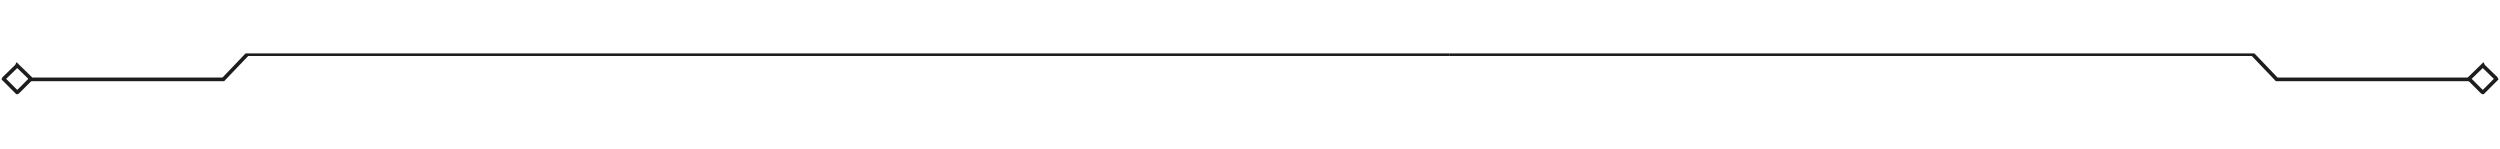
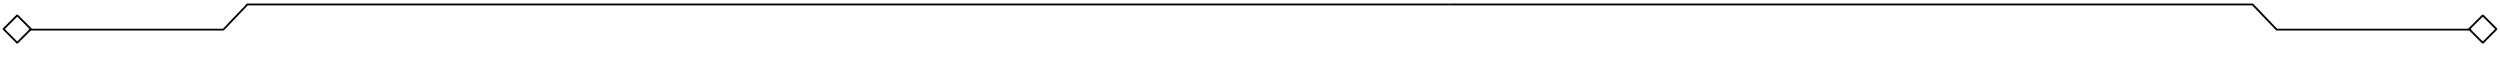
- <svg xmlns="http://www.w3.org/2000/svg" xmlns:xlink="http://www.w3.org/1999/xlink" version="1.1" id="Calque_1" x="0px" y="0px" viewBox="0 0 674 40" enable-background="new 0 0 674 40" xml:space="preserve">
+ <svg xmlns="http://www.w3.org/2000/svg" xmlns:xlink="http://www.w3.org/1999/xlink" version="1.1" id="Calque_1" x="0px" y="0px" viewBox="0 0 675 16" enable-background="new 0 0 675 16" xml:space="preserve">
  <g>
    <defs>
-       <rect id="SVGID_1_" y="14.4" width="674" height="11" />
+       <rect id="SVGID_1_" y="-1.3" width="675" height="13.4" />
    </defs>
    <clipPath id="SVGID_2_">
      <use xlink:href="#SVGID_1_" overflow="visible" />
    </clipPath>
-     <polyline clip-path="url(#SVGID_2_)" fill="none" stroke="#1D1D1B" points="390.7,14.6 607.3,14.6 613.8,21.4 666.2,21.4  " />
-     <polygon clip-path="url(#SVGID_2_)" fill="none" stroke="#1D1D1B" points="669.5,24.8 672.9,21.4 673,21.3 672.9,21.1 669.5,17.8    669.4,17.6 669.2,17.8 665.8,21.1 665.7,21.3 665.8,21.4 669.2,24.8 669.4,24.9  " />
-     <polyline clip-path="url(#SVGID_2_)" fill="none" stroke="#1D1D1B" points="390.7,14.6 66.7,14.6 60.2,21.4 7.8,21.4  " />
-     <polygon clip-path="url(#SVGID_2_)" fill="none" stroke="#1D1D1B" points="4.5,24.8 1.1,21.4 1,21.3 1.1,21.1 4.5,17.8 4.6,17.6    4.8,17.8 8.2,21.1 8.3,21.3 8.2,21.4 4.8,24.8 4.6,24.9  " />
-     <polygon display="none" clip-path="url(#SVGID_2_)" fill="none" stroke="#1D1D1B" points="336.8,25.1 333.4,21.7 333.3,21.6    333.4,21.4 336.8,18 336.9,17.9 337,18 340.4,21.4 340.5,21.6 340.4,21.7 337,25.1 336.9,25.2  " />
+     <polyline clip-path="url(#SVGID_2_)" fill="none" stroke="#010202" stroke-width="0.5" points="391.3,1.2 608.2,1.2 614.7,8    667.2,8  " />
+     <polygon clip-path="url(#SVGID_2_)" fill="none" stroke="#010202" stroke-width="0.5" points="670.5,11.4 673.9,8 674,7.8    673.9,7.7 670.5,4.3 670.4,4.2 670.2,4.3 666.8,7.7 666.7,7.8 666.8,8 670.2,11.4 670.4,11.5  " />
+     <polyline clip-path="url(#SVGID_2_)" fill="none" stroke="#010202" stroke-width="0.5" points="391.3,1.2 66.8,1.2 60.3,8 7.8,8     " />
+     <polygon clip-path="url(#SVGID_2_)" fill="none" stroke="#010202" stroke-width="0.5" points="4.5,11.4 1.1,8 1,7.8 1.1,7.7    4.5,4.3 4.6,4.2 4.8,4.3 8.2,7.7 8.3,7.8 8.2,8 4.8,11.4 4.6,11.5  " />
+     <polygon display="none" clip-path="url(#SVGID_2_)" fill="none" stroke="#1E1E1C" stroke-width="0.5" points="337.3,11.6    333.9,8.3 333.7,8.1 333.9,8 337.3,4.6 337.4,4.5 337.5,4.6 340.9,8 341,8.1 340.9,8.3 337.5,11.6 337.4,11.8  " />
  </g>
</svg>
